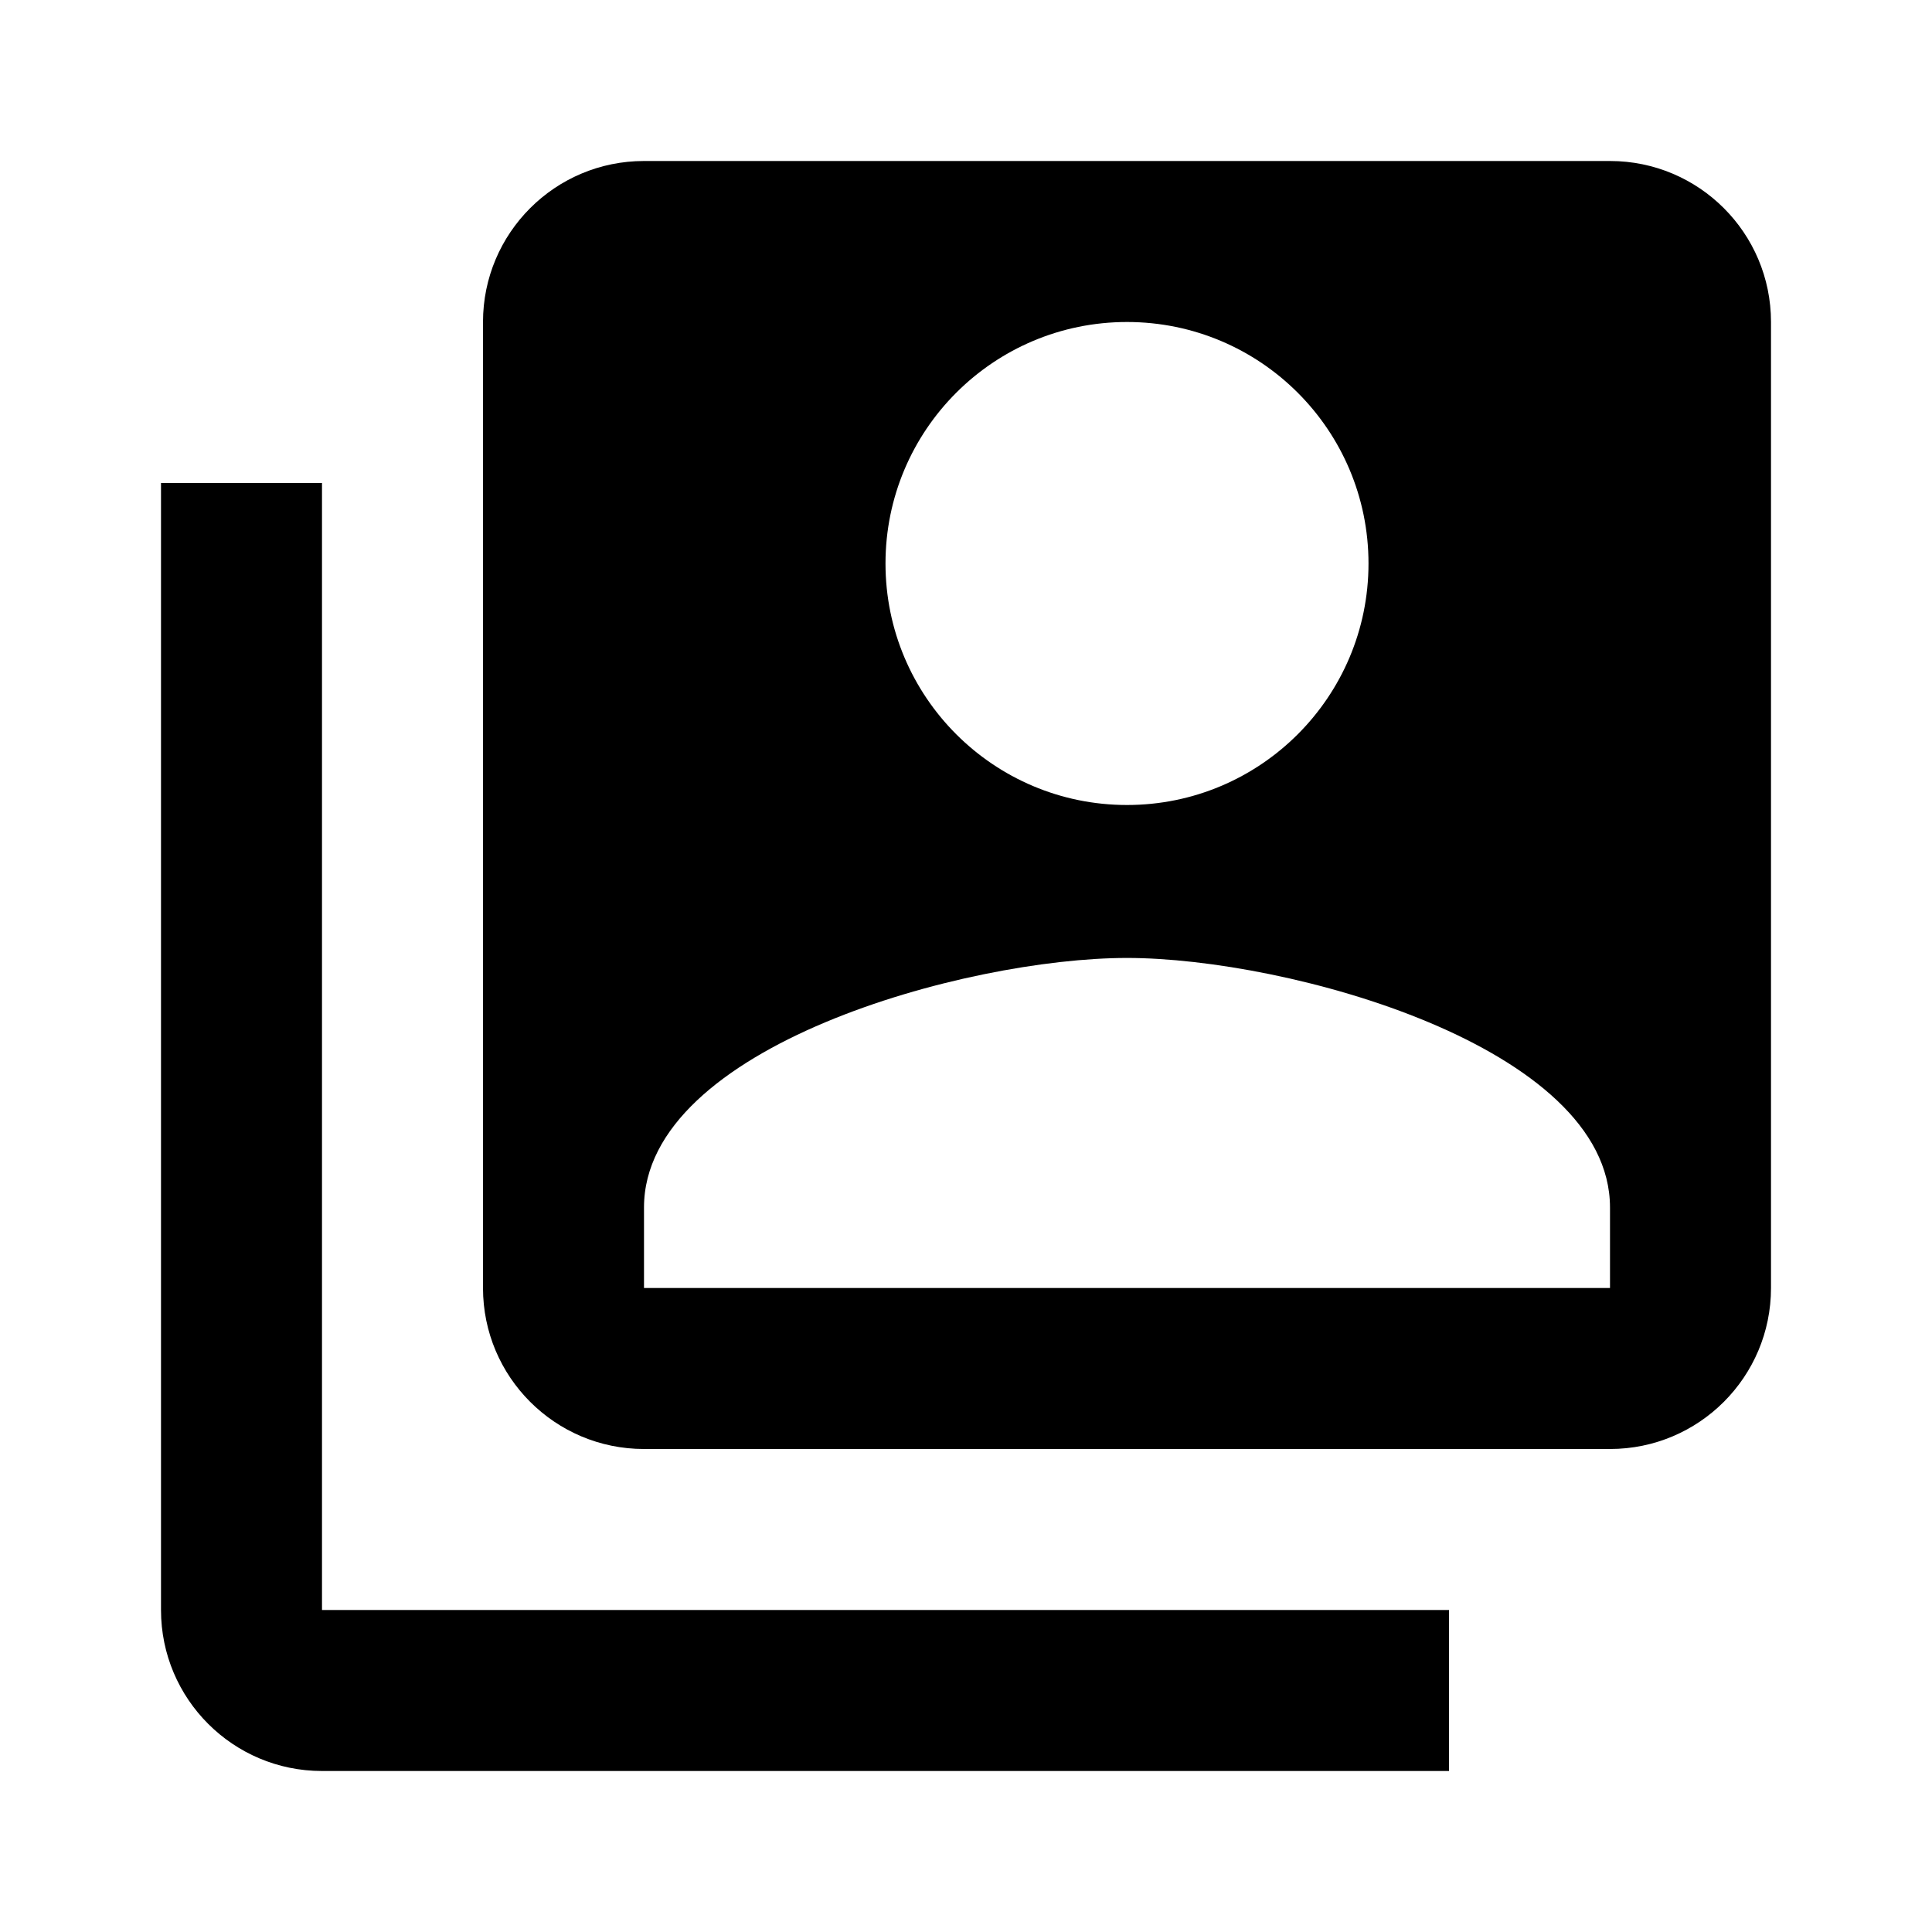
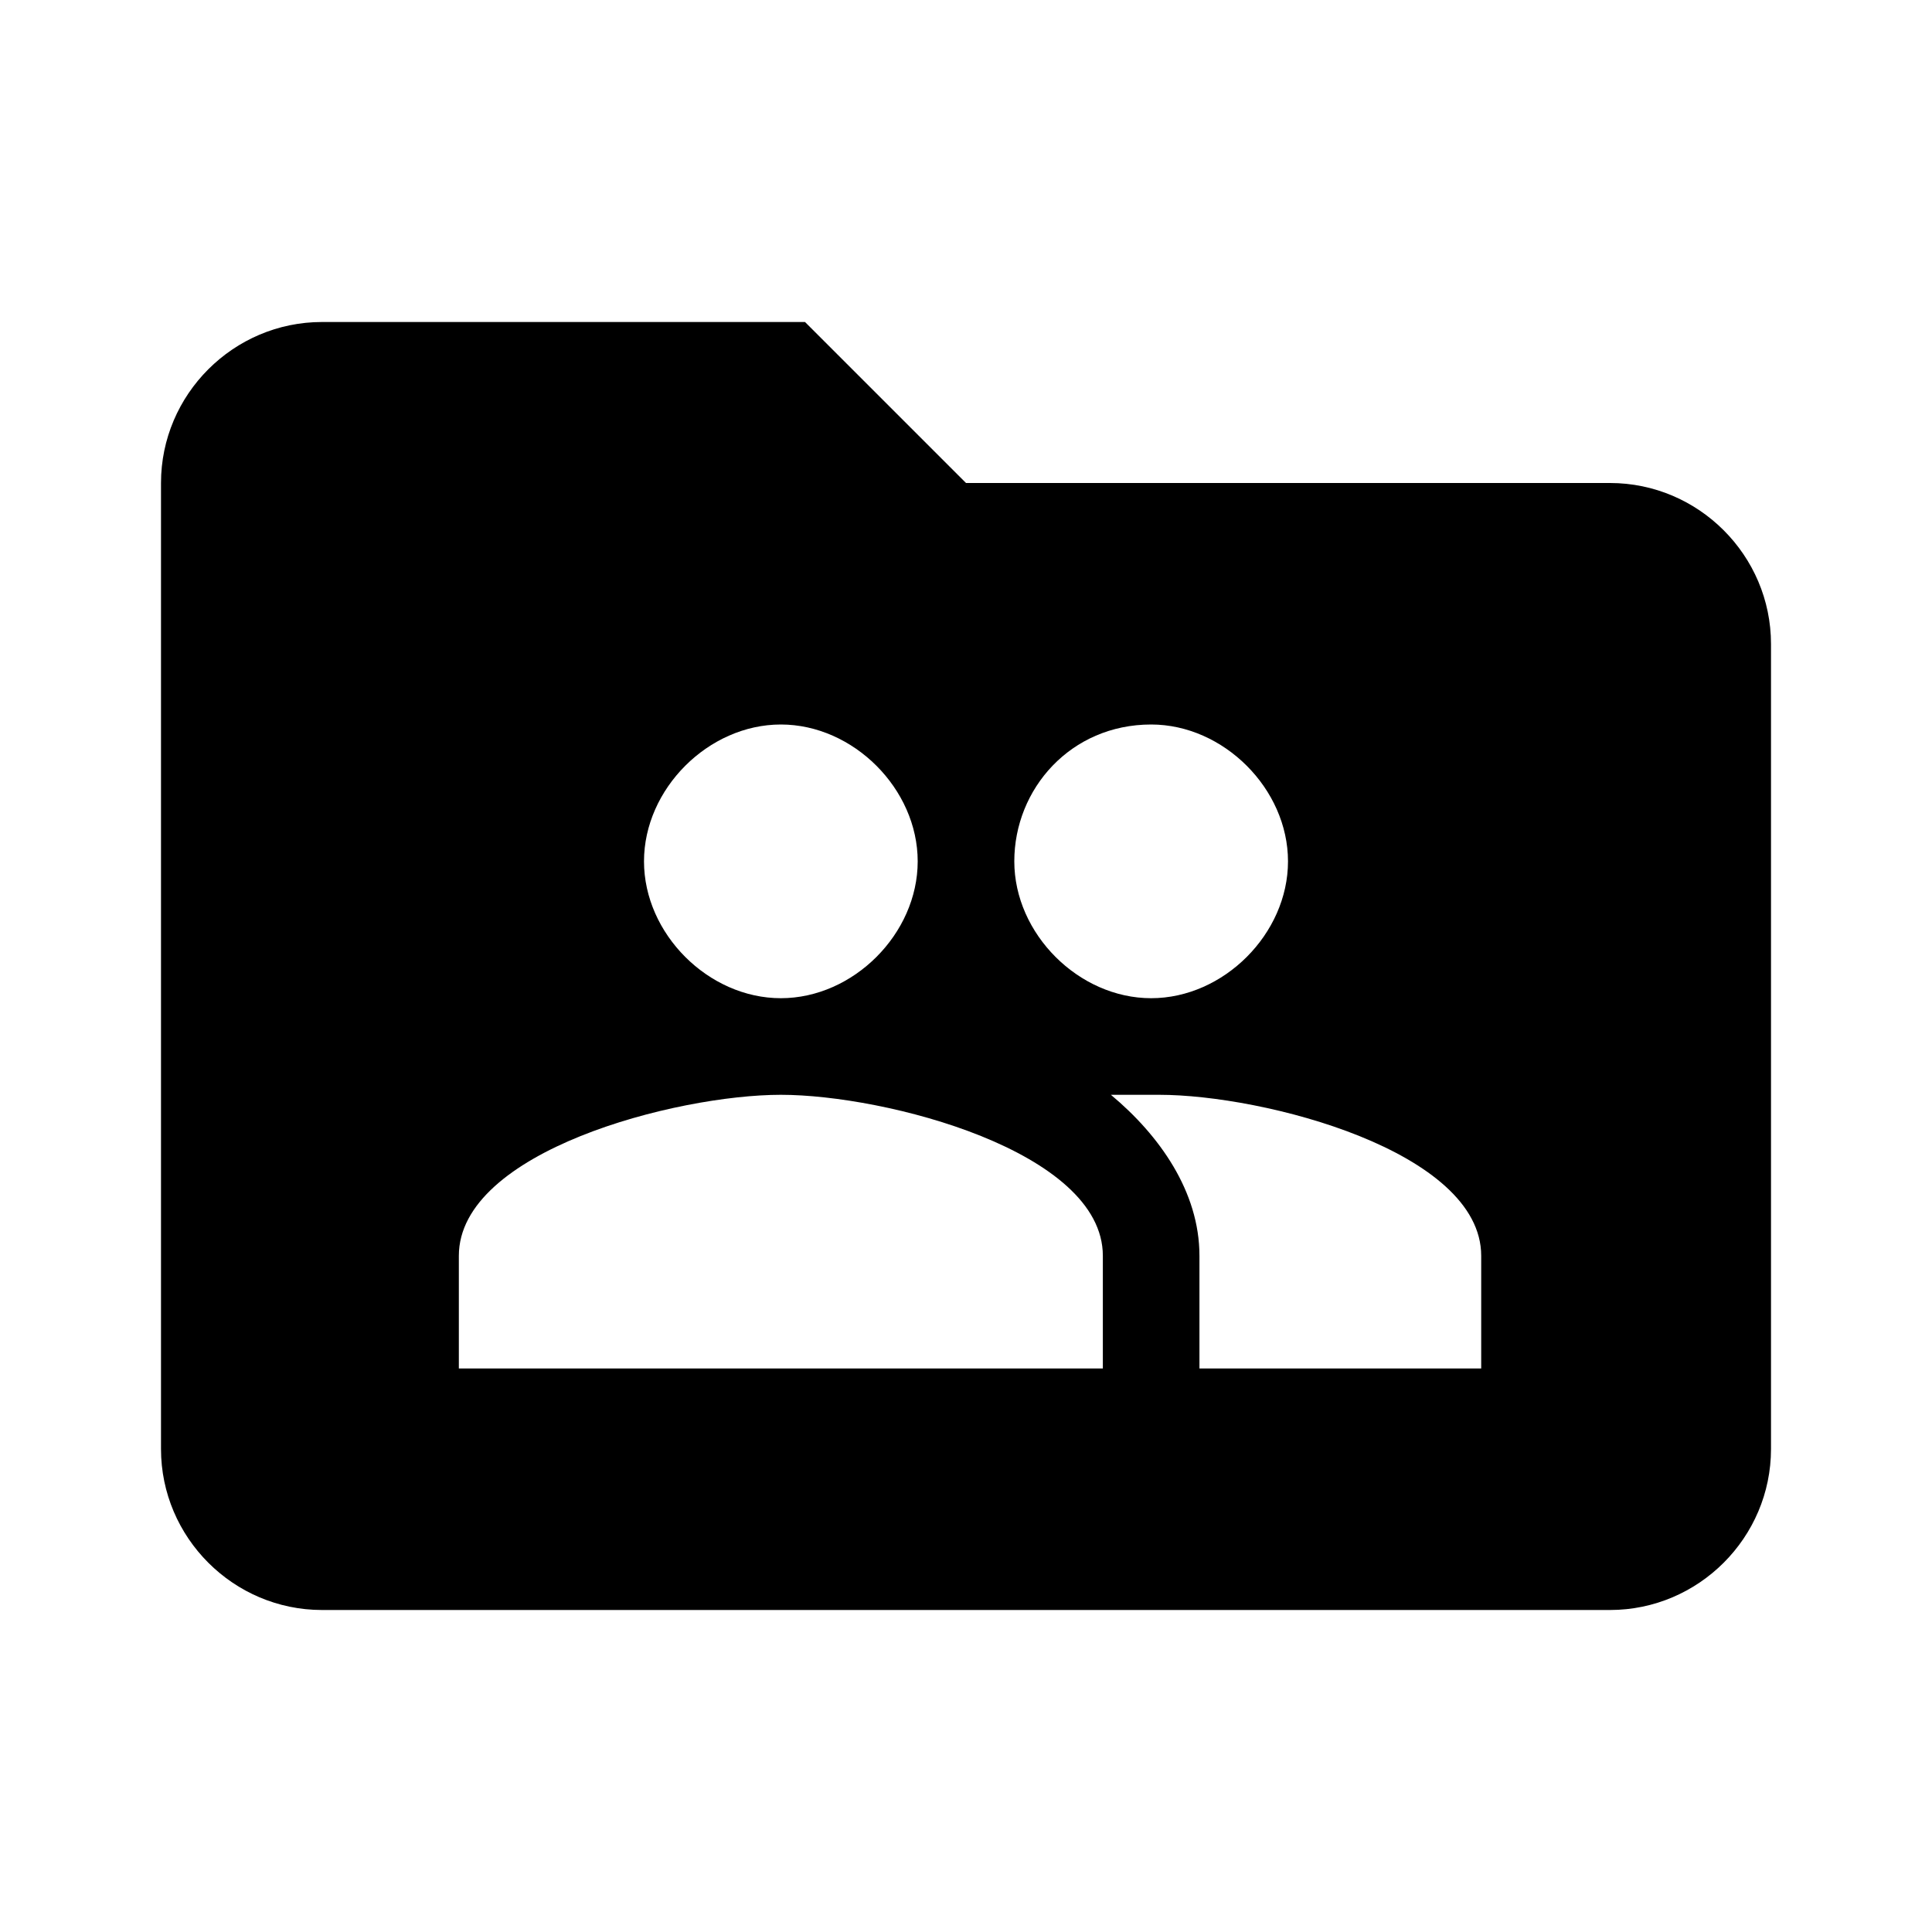
- <svg xmlns="http://www.w3.org/2000/svg" version="1.1" id="mdi-account-box-multiple" width="24" height="24" viewBox="0 0 24 24">
-   <path d="M4,6H2V20A2,2 0 0,0 4,22H18V20H4V6M20,2A2,2 0 0,1 22,4V16A2,2 0 0,1 20,18H8A2,2 0 0,1 6,16V4A2,2 0 0,1 8,2H20M17,7A3,3 0 0,0 14,4A3,3 0 0,0 11,7A3,3 0 0,0 14,10A3,3 0 0,0 17,7M8,15V16H20V15C20,13 16,11.9 14,11.9C12,11.9 8,13 8,15Z" />
+ <svg xmlns="http://www.w3.org/2000/svg" version="1.1" id="Layer_1" x="0px" y="0px" viewBox="0 0 24 24" style="enable-background:new 0 0 24 24;" xml:space="preserve">
+   <style type="text/css">
+ 	.st0{fill:none;}
+ </style>
+   <path class="st0" d="M0,0h24v24H0V0z" />
+   <path d="M20,6h-8l-2-2H4C2.9,4,2,4.9,2,6l0,12c0,1.1,0.9,2,2,2h16c1.1,0,2-0.9,2-2V8C22,6.9,21.1,6,20,6z M14.3,9  c0.9,0,1.7,0.8,1.7,1.7c0,0.9-0.8,1.7-1.7,1.7c-0.9,0-1.7-0.8-1.7-1.7C12.6,9.8,13.3,9,14.3,9z M9.7,9c0.9,0,1.7,0.8,1.7,1.7  c0,0.9-0.8,1.7-1.7,1.7c-0.9,0-1.7-0.8-1.7-1.7C8,9.8,8.8,9,9.7,9z M13.7,17h-8v-1.4c0-1.3,2.7-2,4-2s4,0.7,4,2V17z M18.3,17h-3.4  v-1.4c0-0.8-0.5-1.5-1.1-2c0.2,0,0.4,0,0.6,0c1.3,0,4,0.7,4,2V17z" />
</svg>
